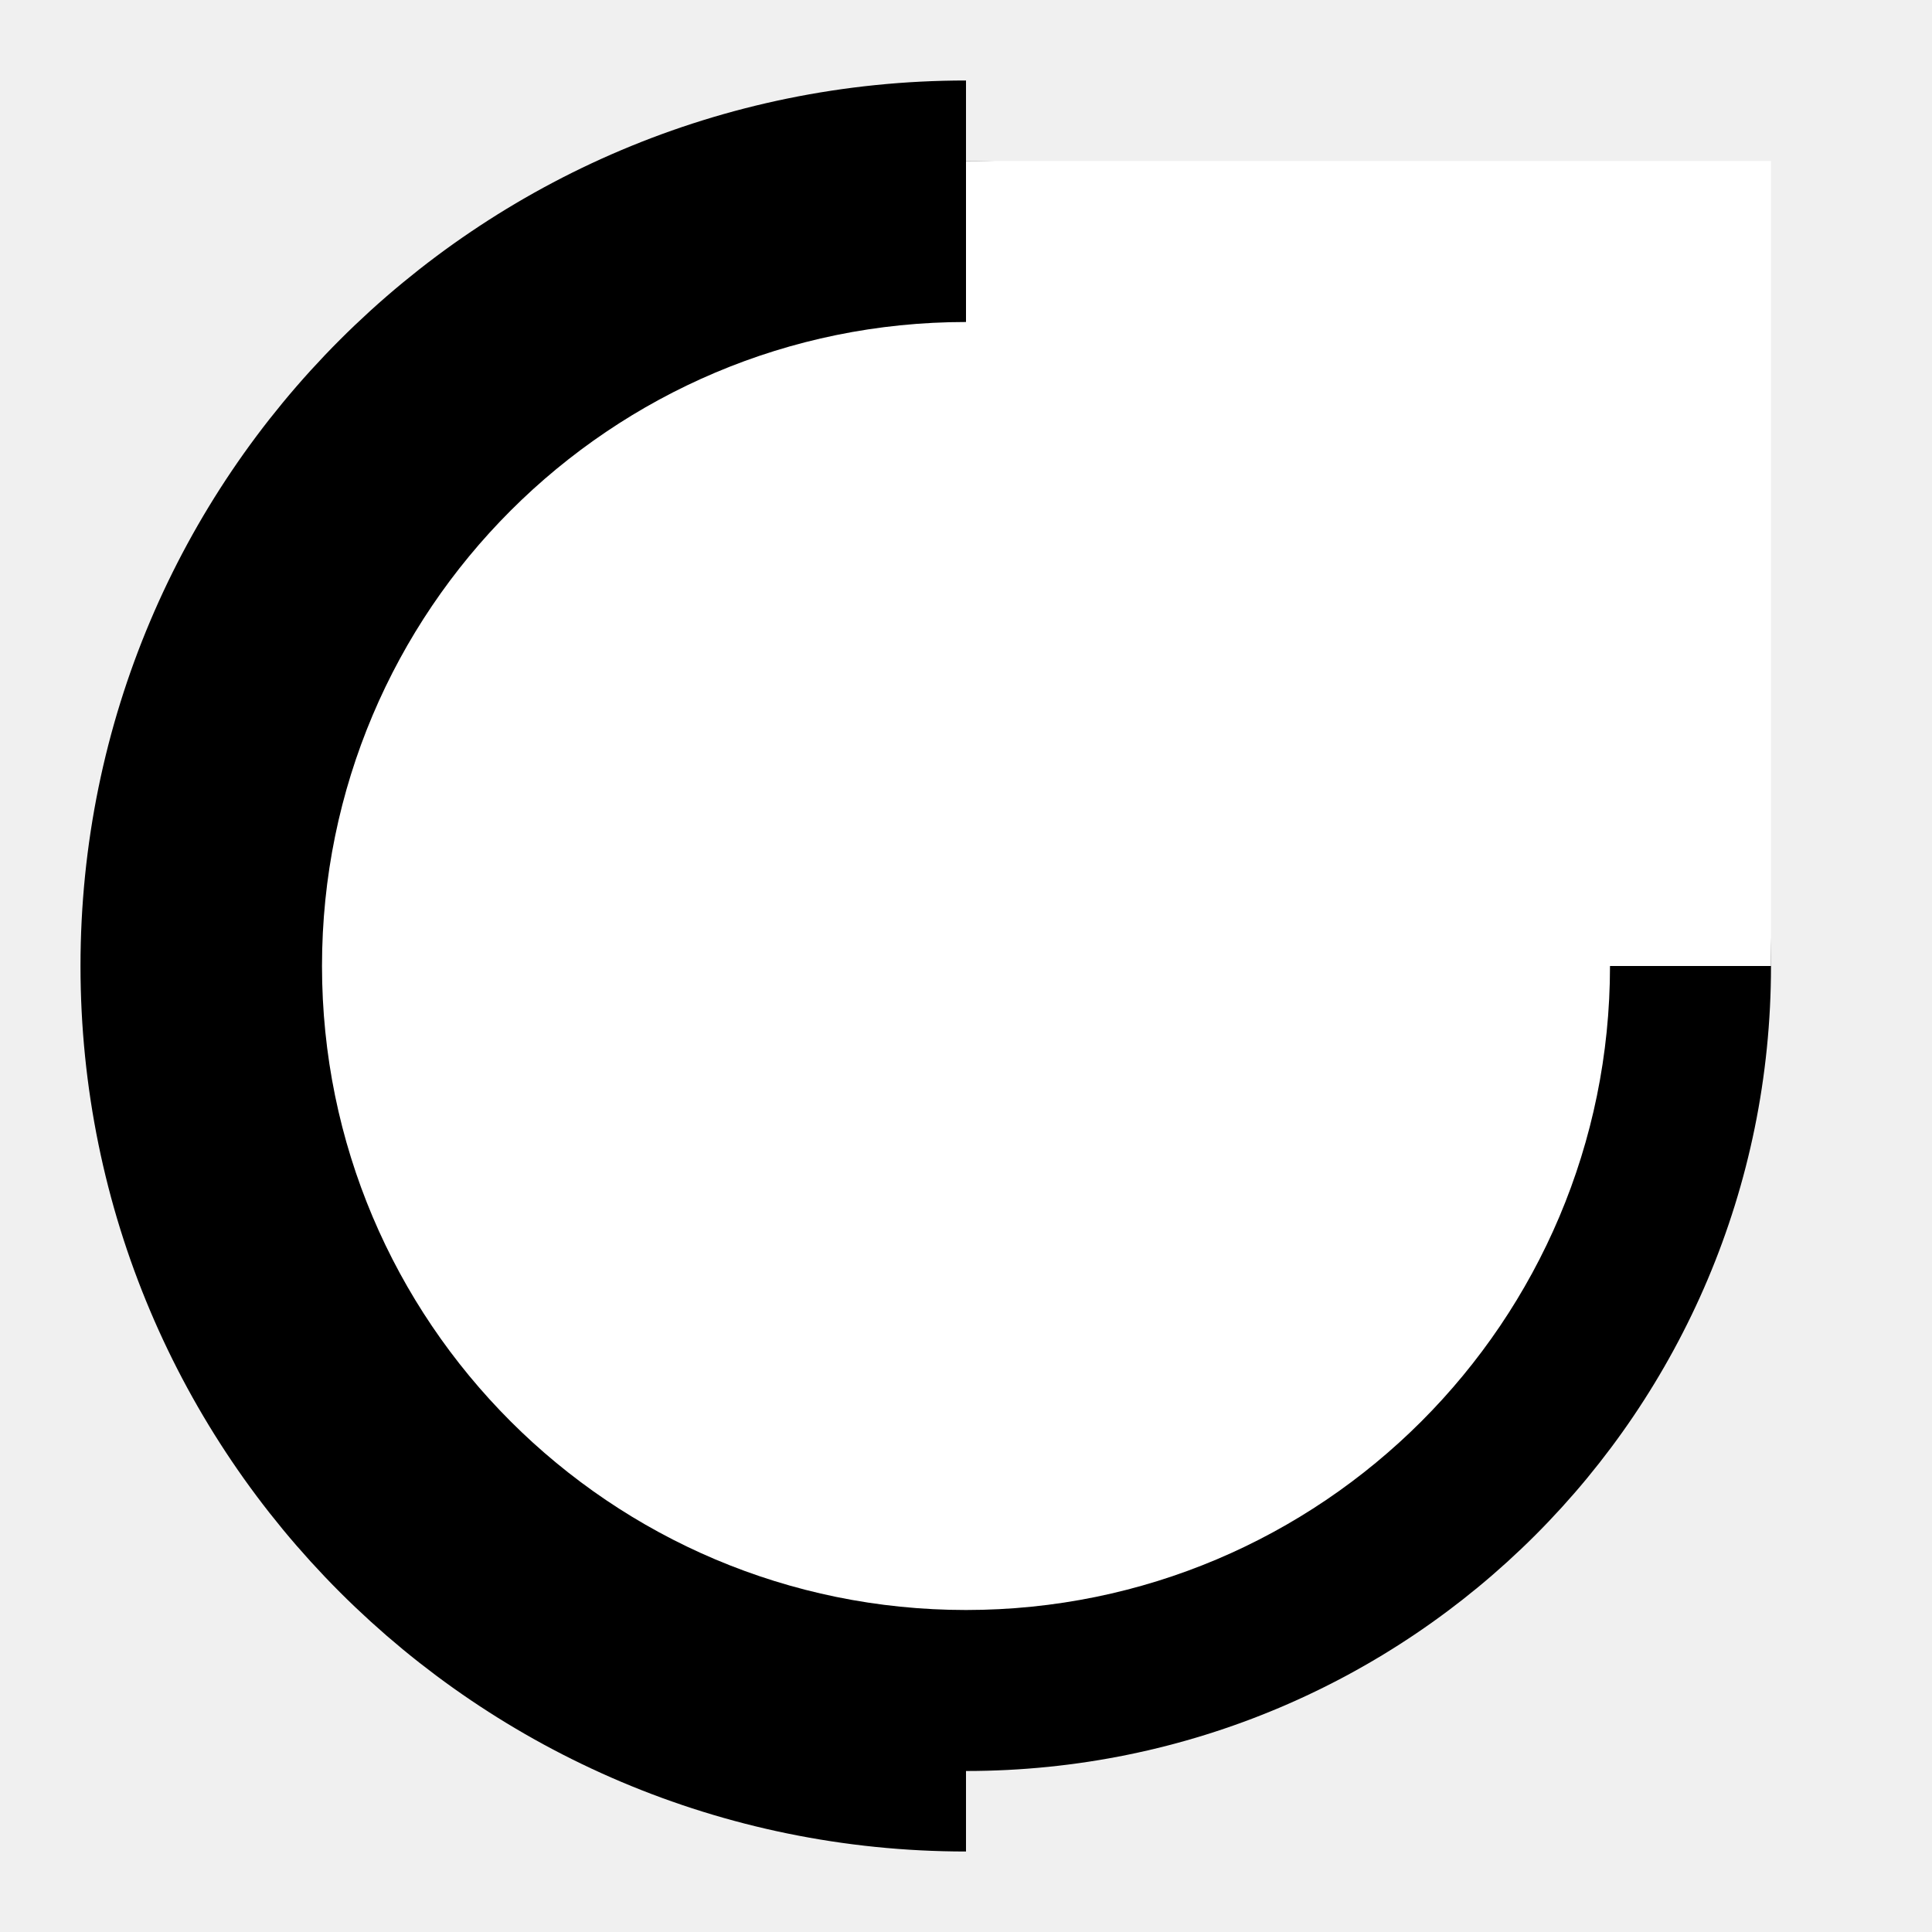
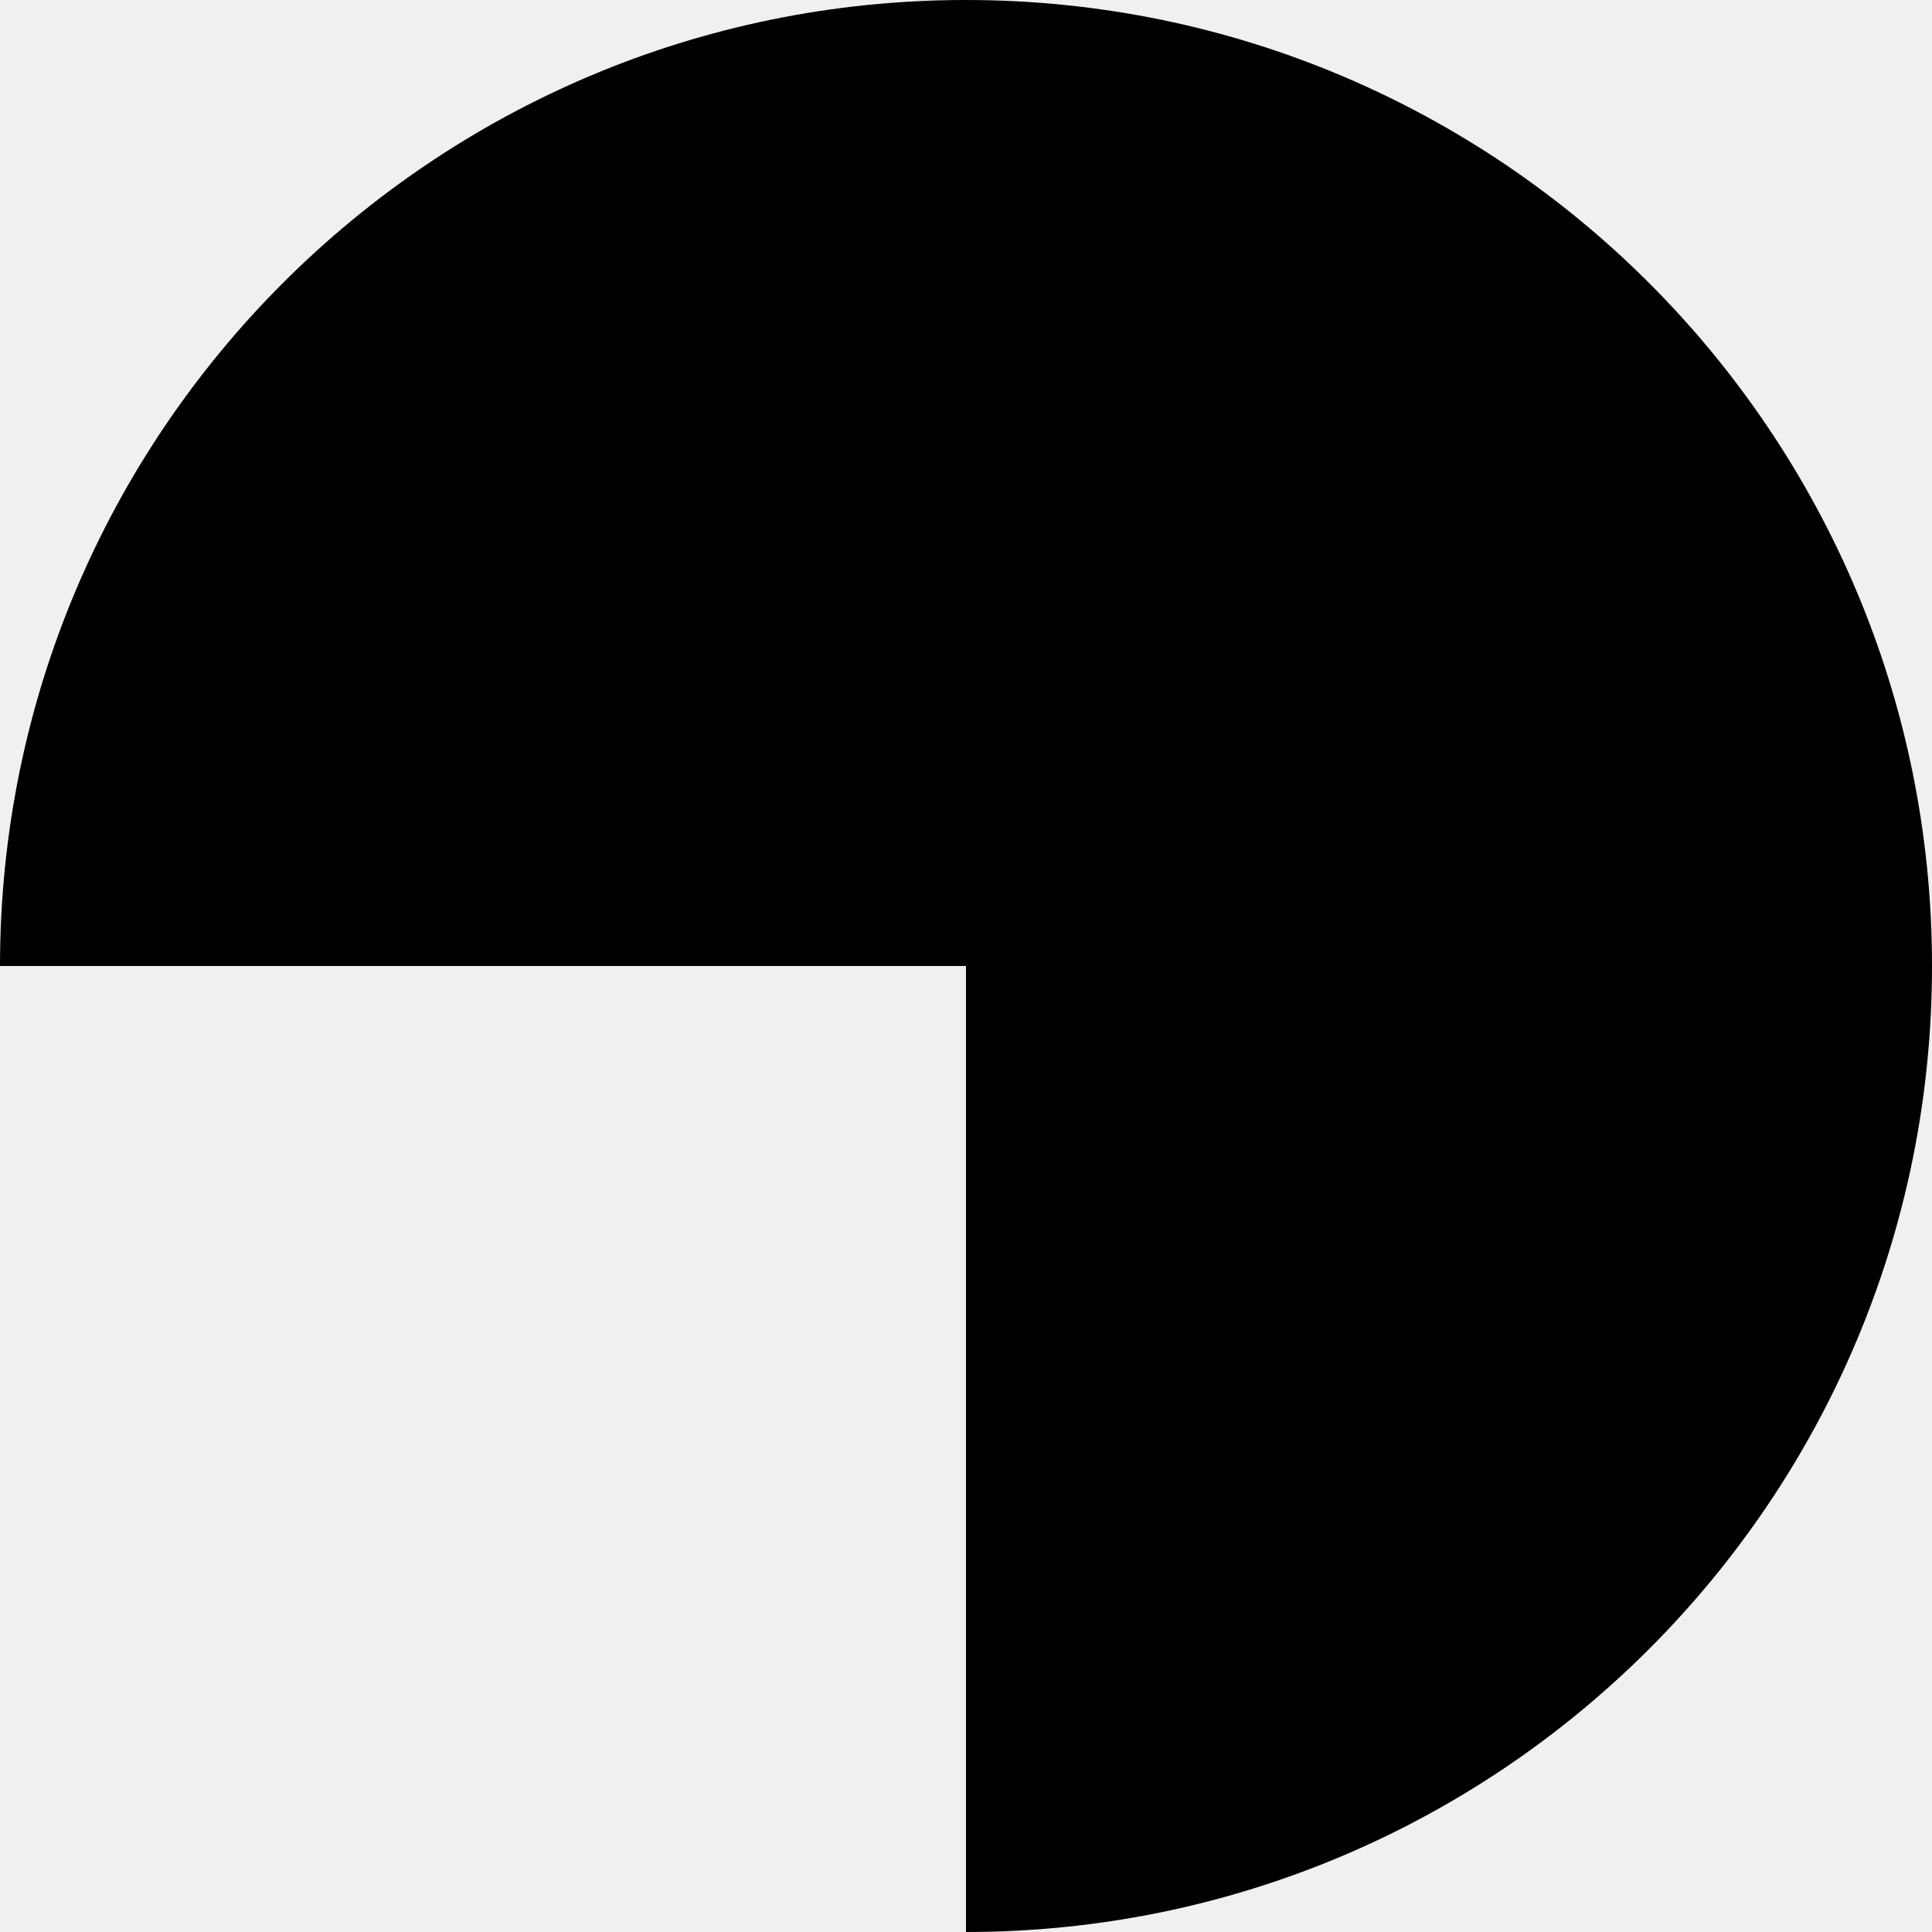
- <svg xmlns="http://www.w3.org/2000/svg" width="32" height="32" viewBox="0 0 24 24" fill="none">
-   <path d="M12 2C6.477 2 2 6.477 2 12C2 17.523 6.477 22 12 22C17.523 22 22 17.523 22 12C22 6.477 17.523 2 12 2Z" fill="black" />
-   <circle cx="12" cy="12" r="8" fill="white" />
-   <rect x="12" y="2" width="10" height="10" fill="white" />
-   <path d="M12 2C6.477 2 2 6.477 2 12C2 17.523 6.477 22 12 22" stroke="black" stroke-width="2" fill="none" />
+ <svg xmlns="http://www.w3.org/2000/svg" width="16" height="16" viewBox="0 0 16 16" fill="none">
+   <path d="M8 0C12.418 0 16 3.582 16 8C16 12.418 12.418 16 8 16V8H0C0 3.582 3.582 0 8 0Z" fill="black" />
</svg>
